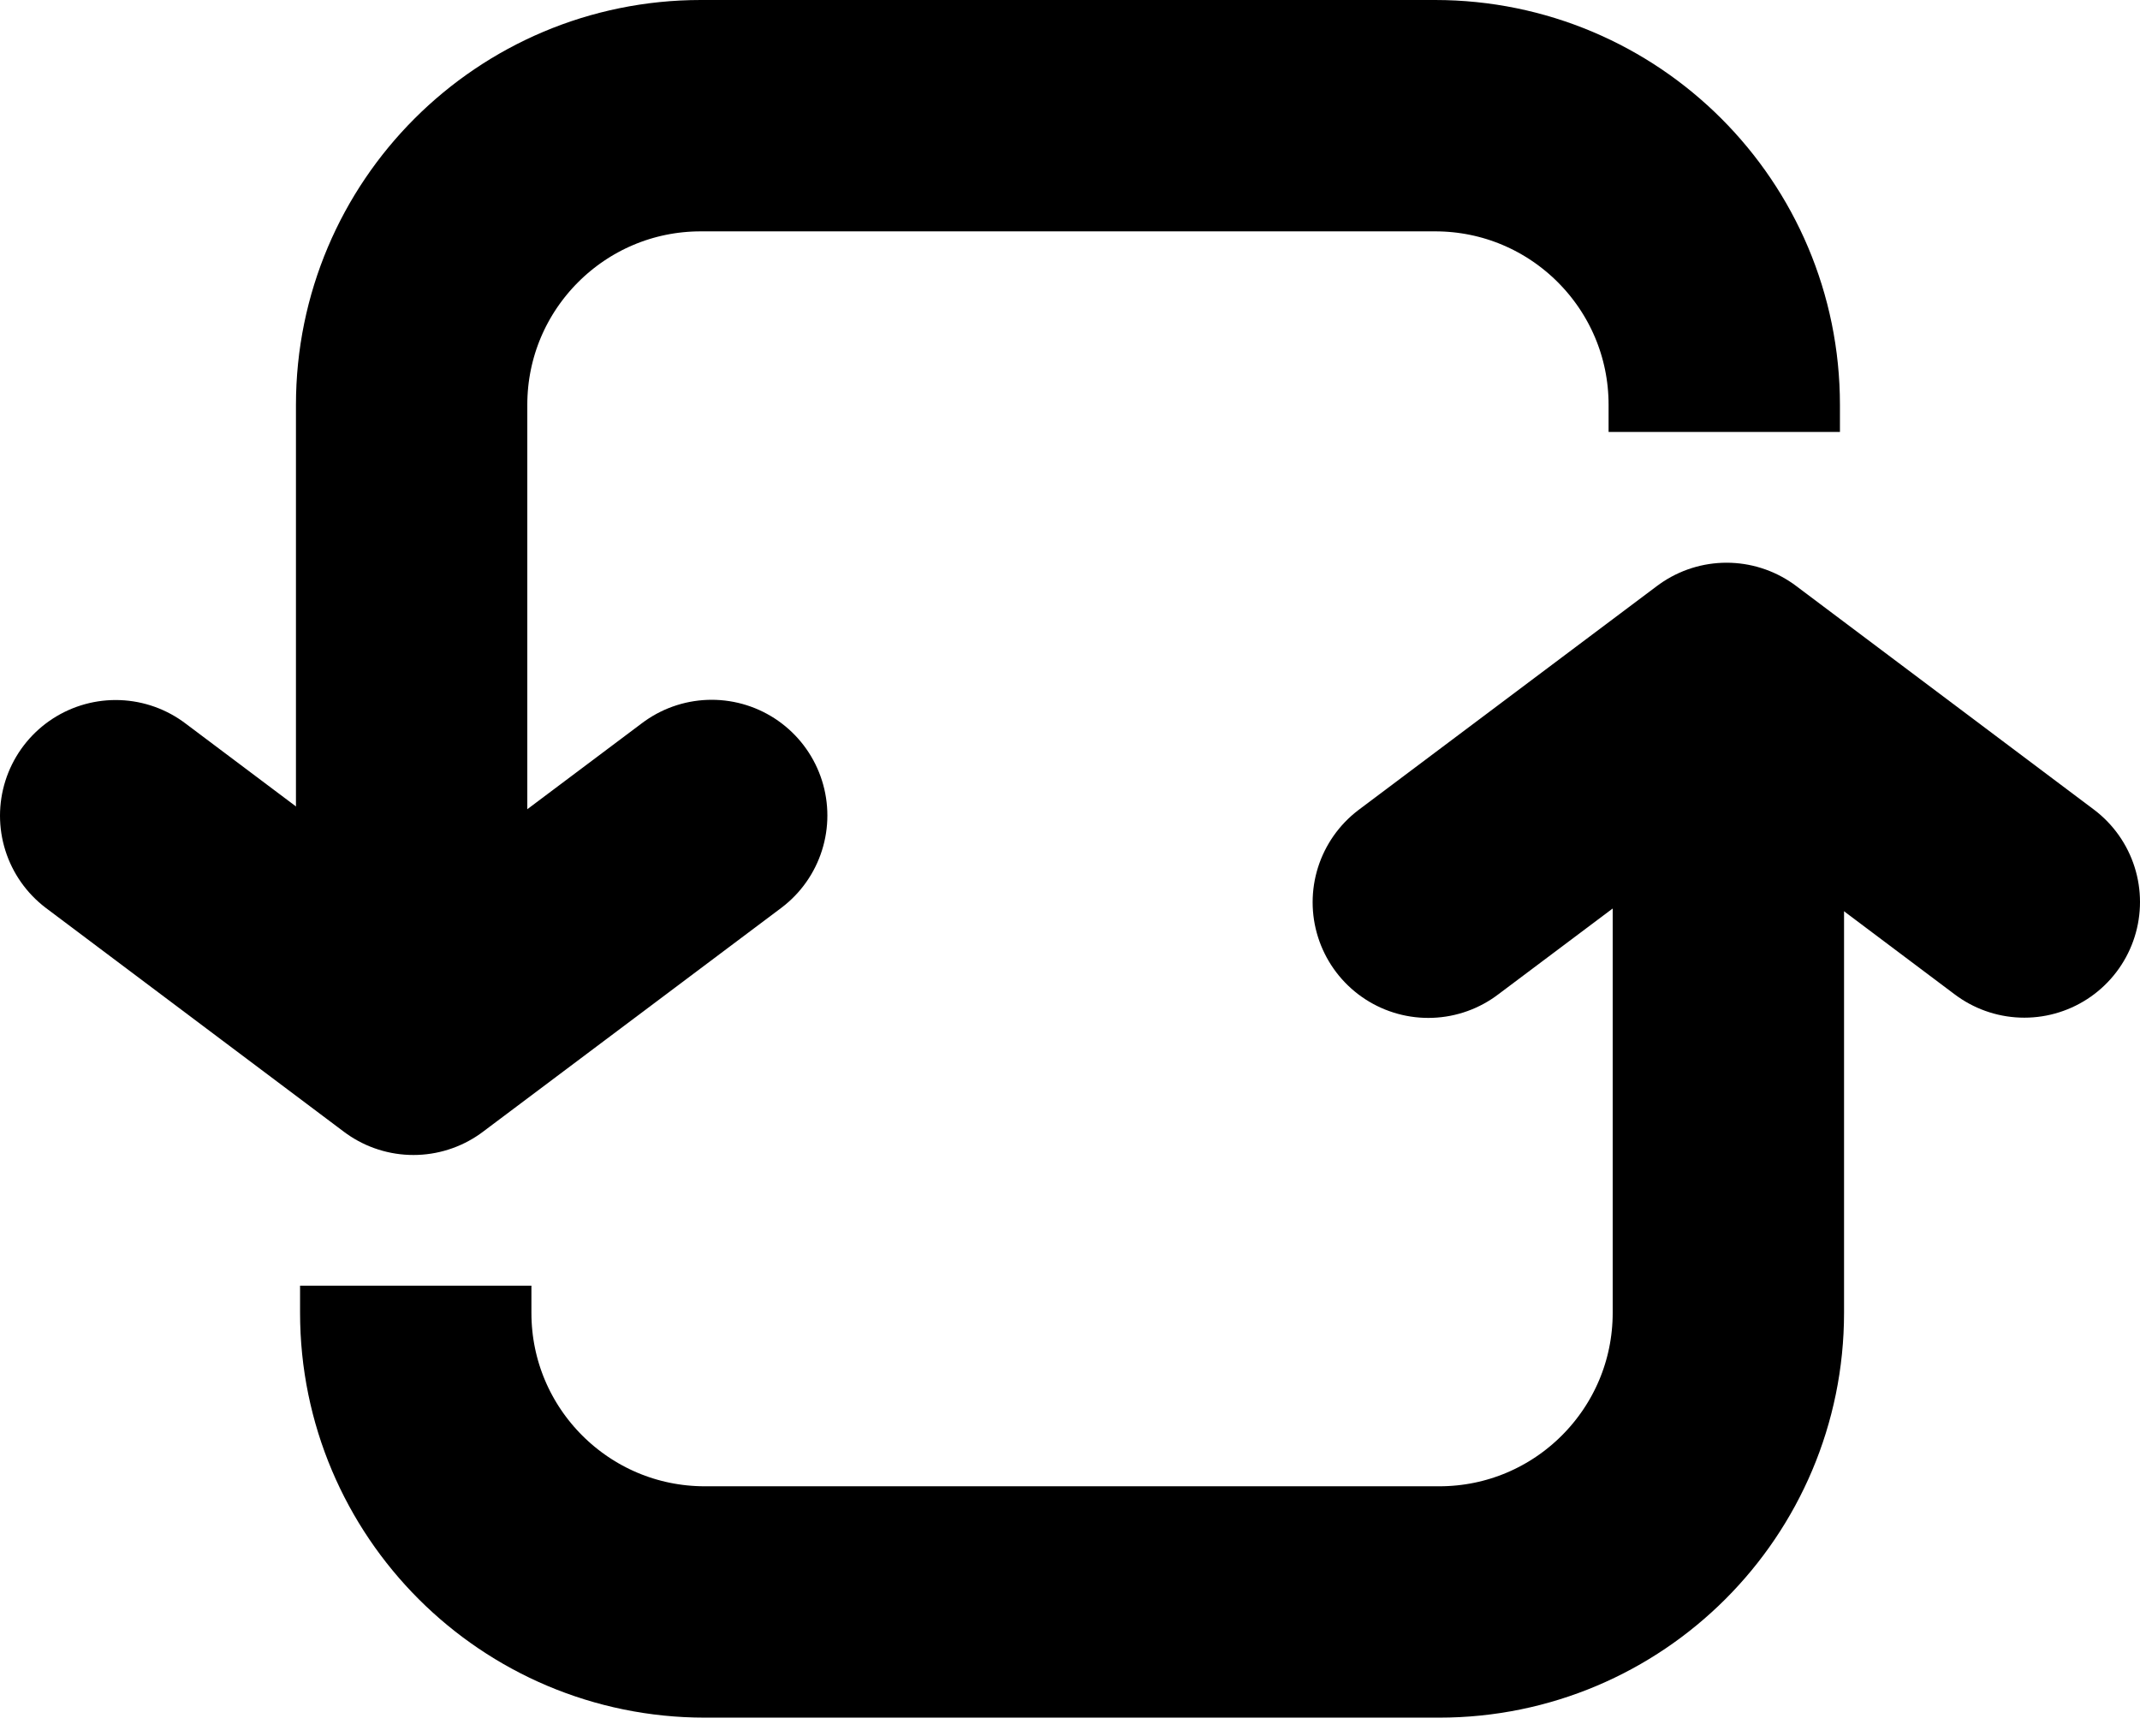
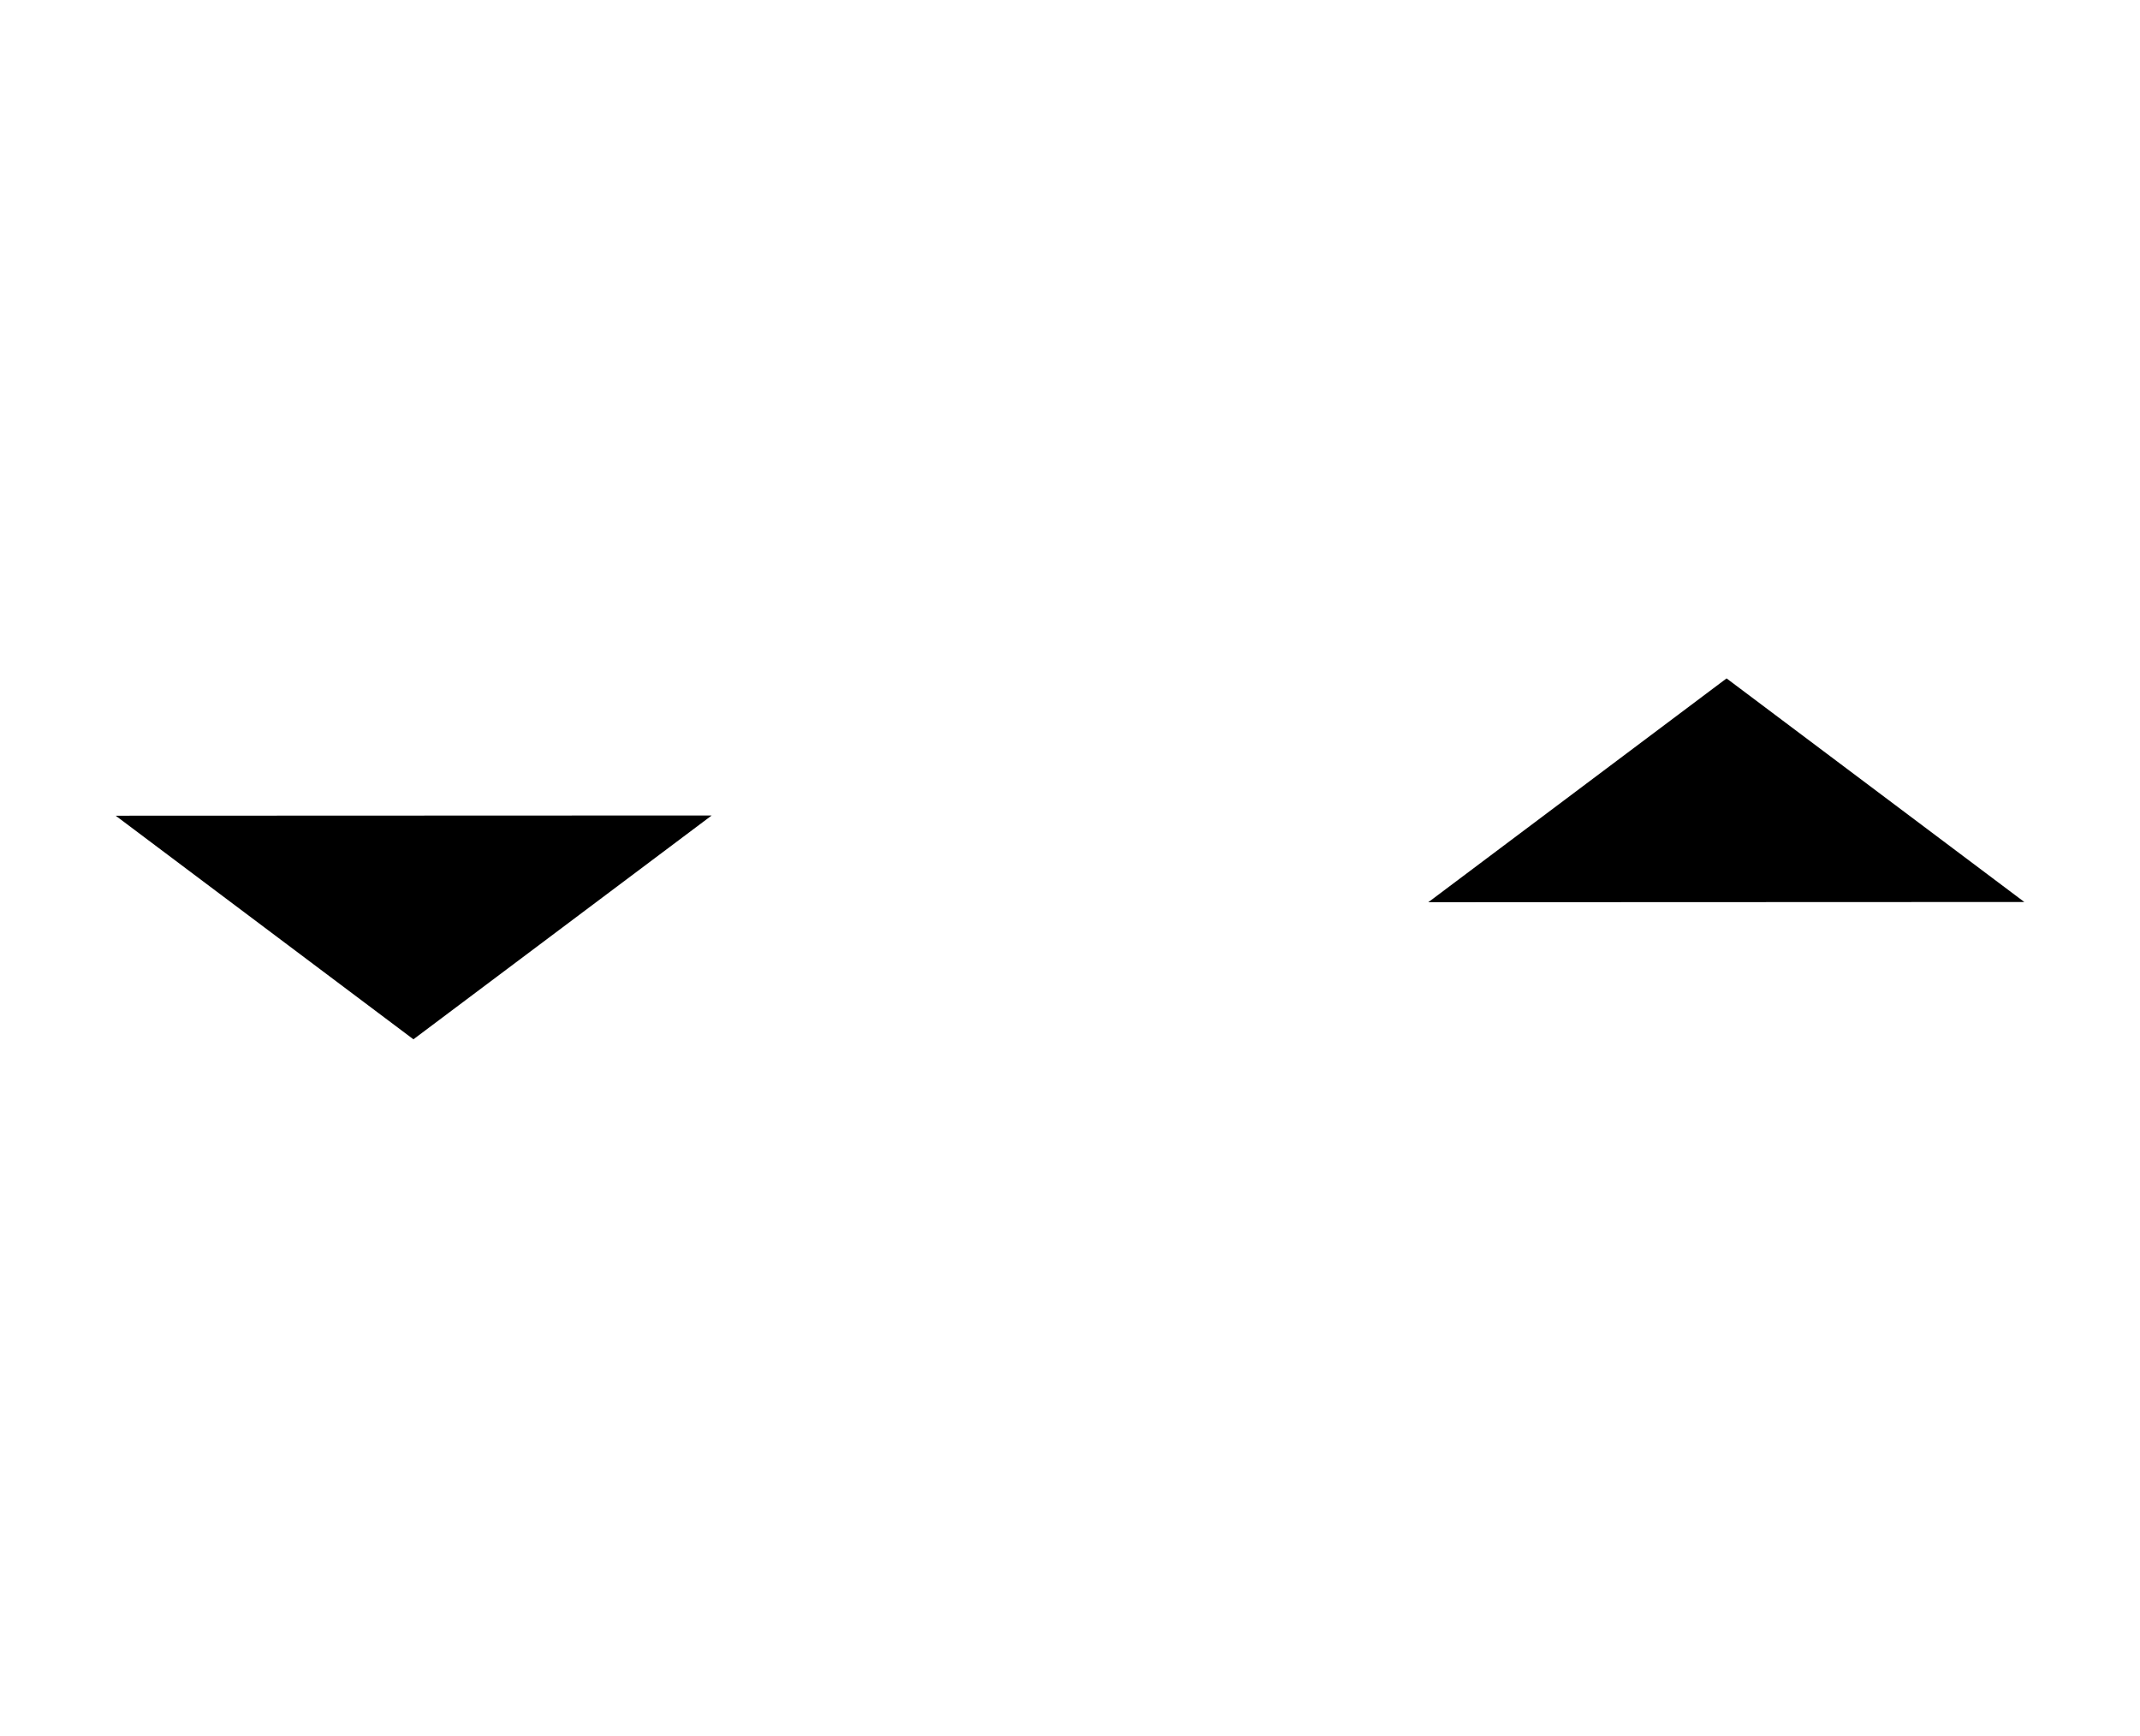
- <svg xmlns="http://www.w3.org/2000/svg" width="37" height="30" viewBox="0 0 37 30" fill="none">
-   <path d="M24.695 15.599L29.852 11.729L35 15.595" stroke="black" stroke-width="4" stroke-linecap="round" stroke-linejoin="round" />
-   <path d="M29.883 12.135V22.697C29.883 25.459 27.644 27.697 24.883 27.697H12.188C9.426 27.697 7.188 25.459 7.188 22.697V22.229" stroke="black" stroke-width="4" />
-   <path d="M12.305 14.099L7.148 17.969L2 14.103" stroke="black" stroke-width="4" stroke-linecap="round" stroke-linejoin="round" />
-   <path d="M7.117 17.562L7.117 7C7.117 4.239 9.356 2 12.117 2L24.812 2C27.574 2 29.812 4.239 29.812 7L29.812 7.468" stroke="black" stroke-width="4" />
+ <svg xmlns="http://www.w3.org/2000/svg" width="37" height="30" viewBox="0 0 37 30">
+   <path d="M24.695 15.599L29.852 11.729L35 15.595" stroke-width="4" stroke-linecap="round" stroke-linejoin="round" />
+   <path d="M29.883 12.135V22.697C29.883 25.459 27.644 27.697 24.883 27.697H12.188C9.426 27.697 7.188 25.459 7.188 22.697V22.229" fill="none" stroke-width="4" />
+   <path d="M12.305 14.099L7.148 17.969L2 14.103" stroke-width="4" stroke-linecap="round" stroke-linejoin="round" />
+   <path d="M7.117 17.562L7.117 7C7.117 4.239 9.356 2 12.117 2L24.812 2C27.574 2 29.812 4.239 29.812 7L29.812 7.468" fill="none" stroke-width="4" />
</svg>
